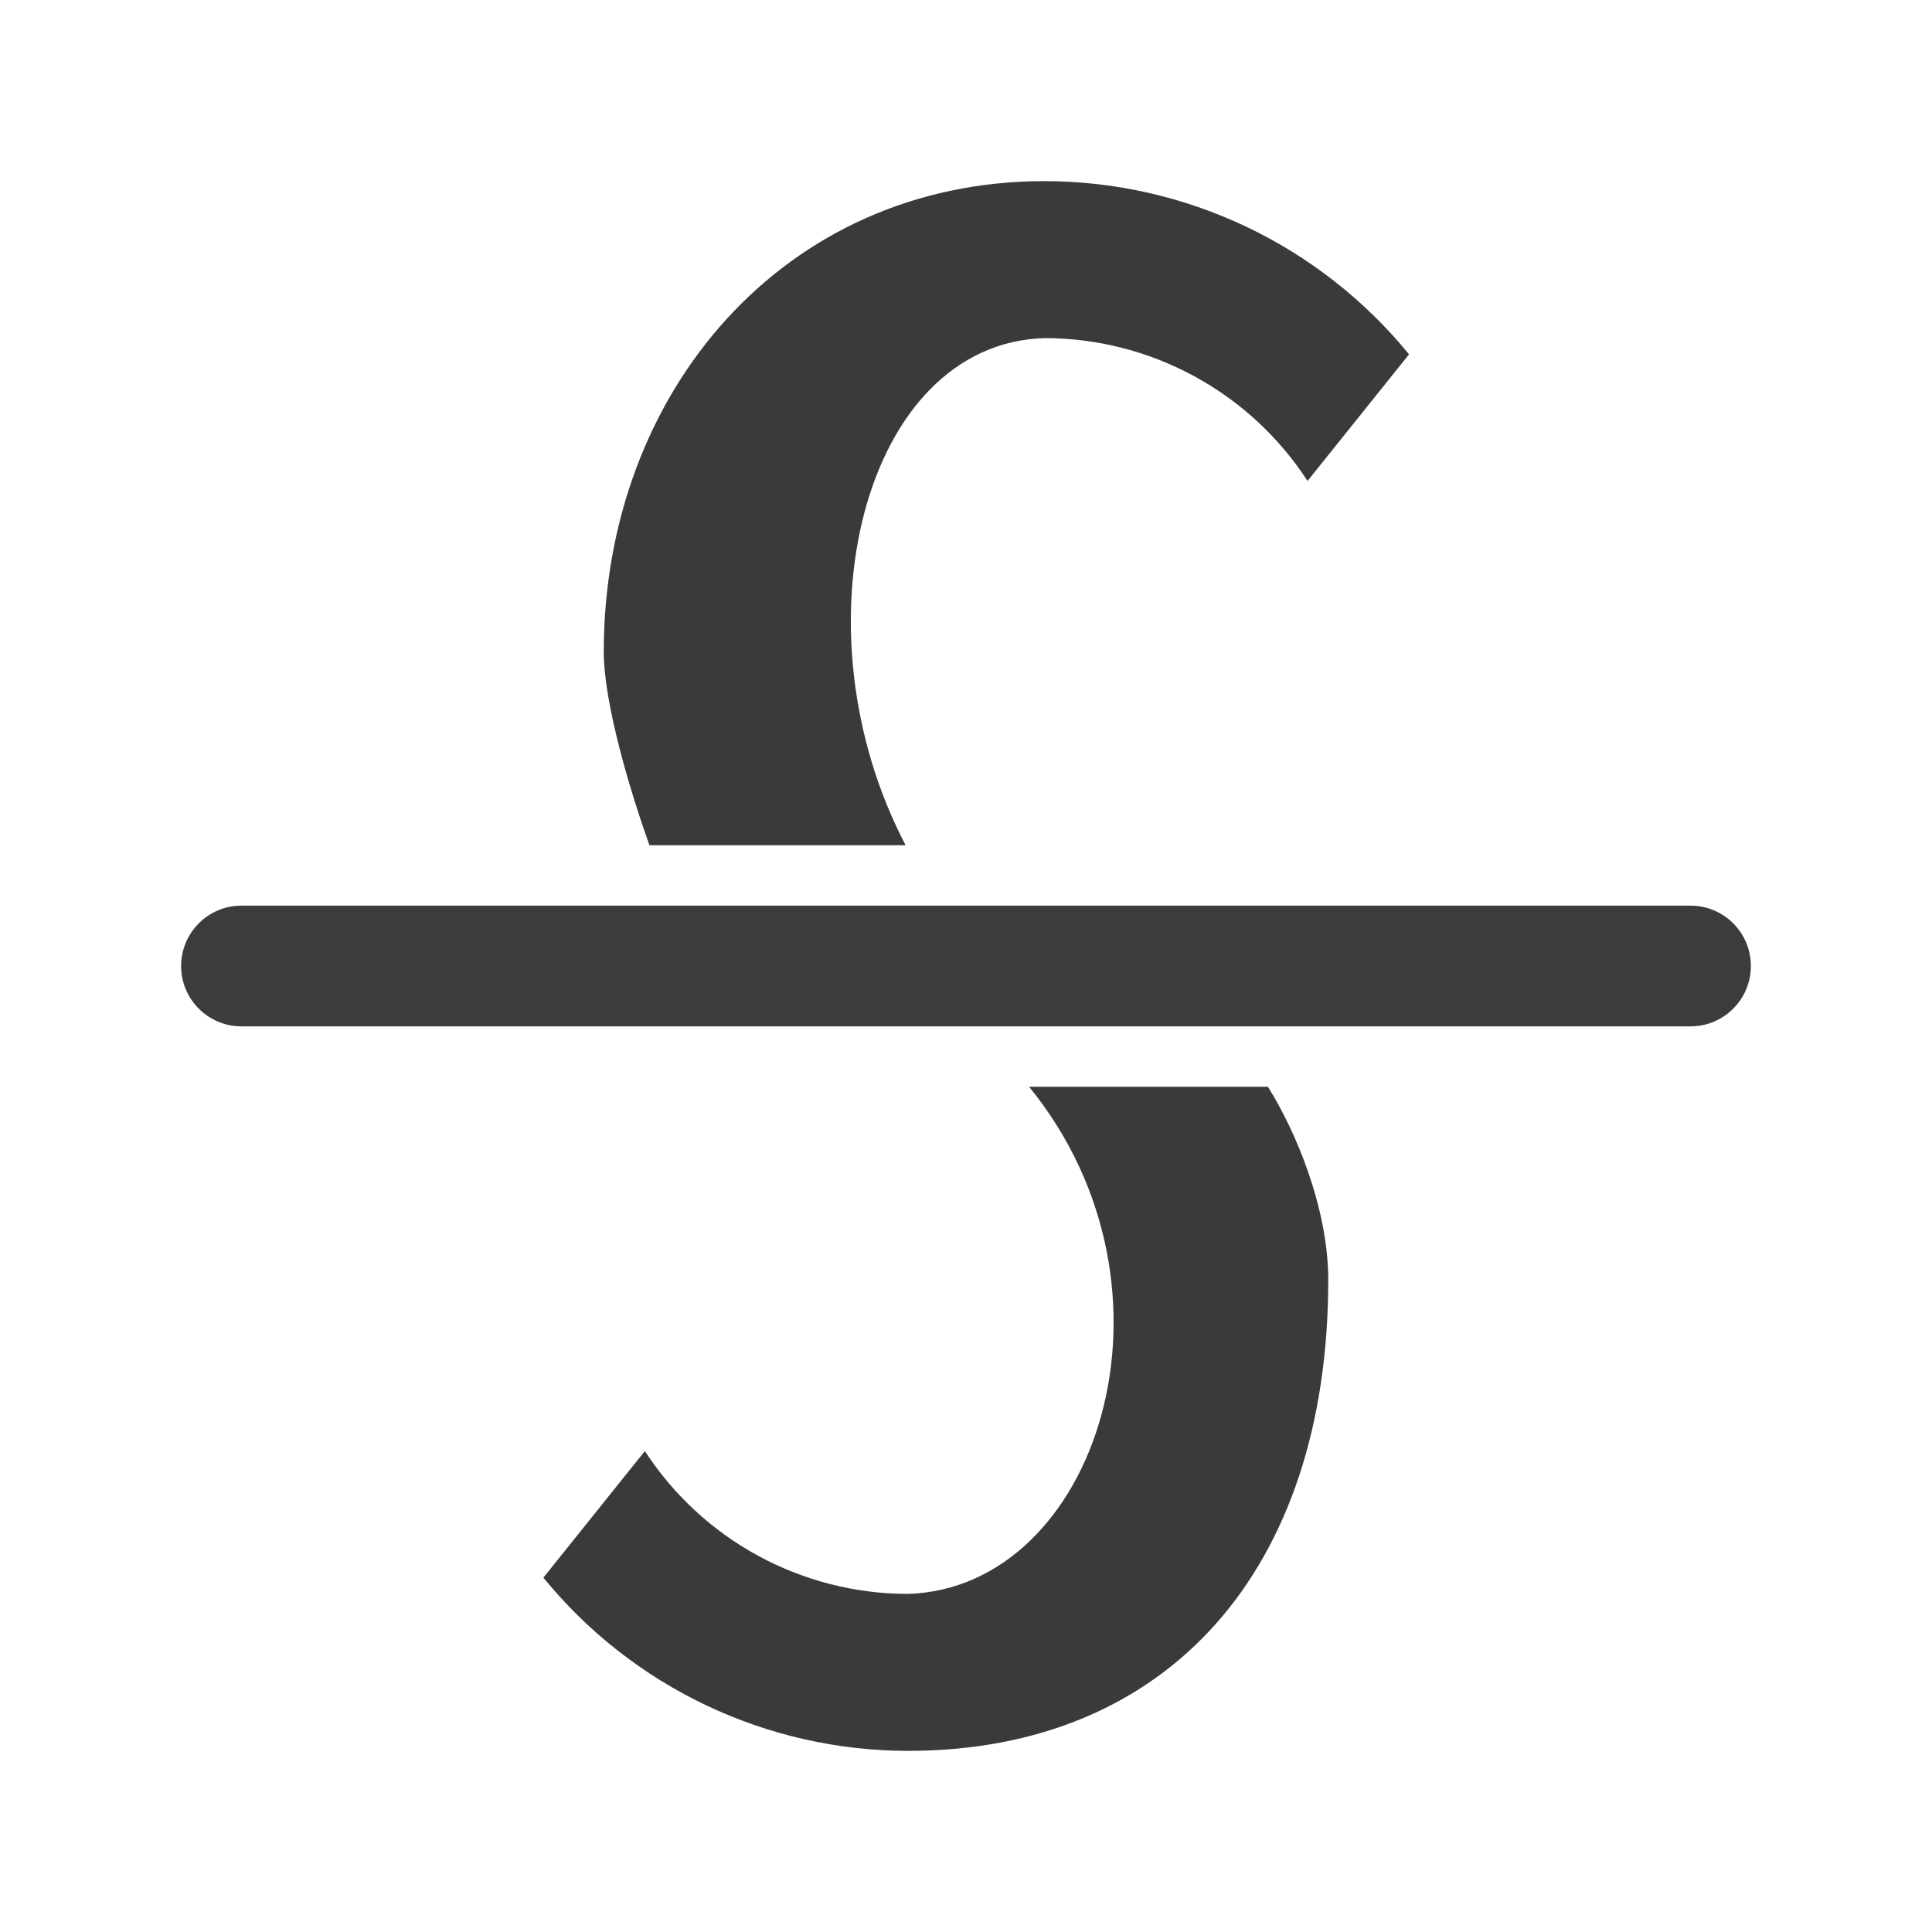
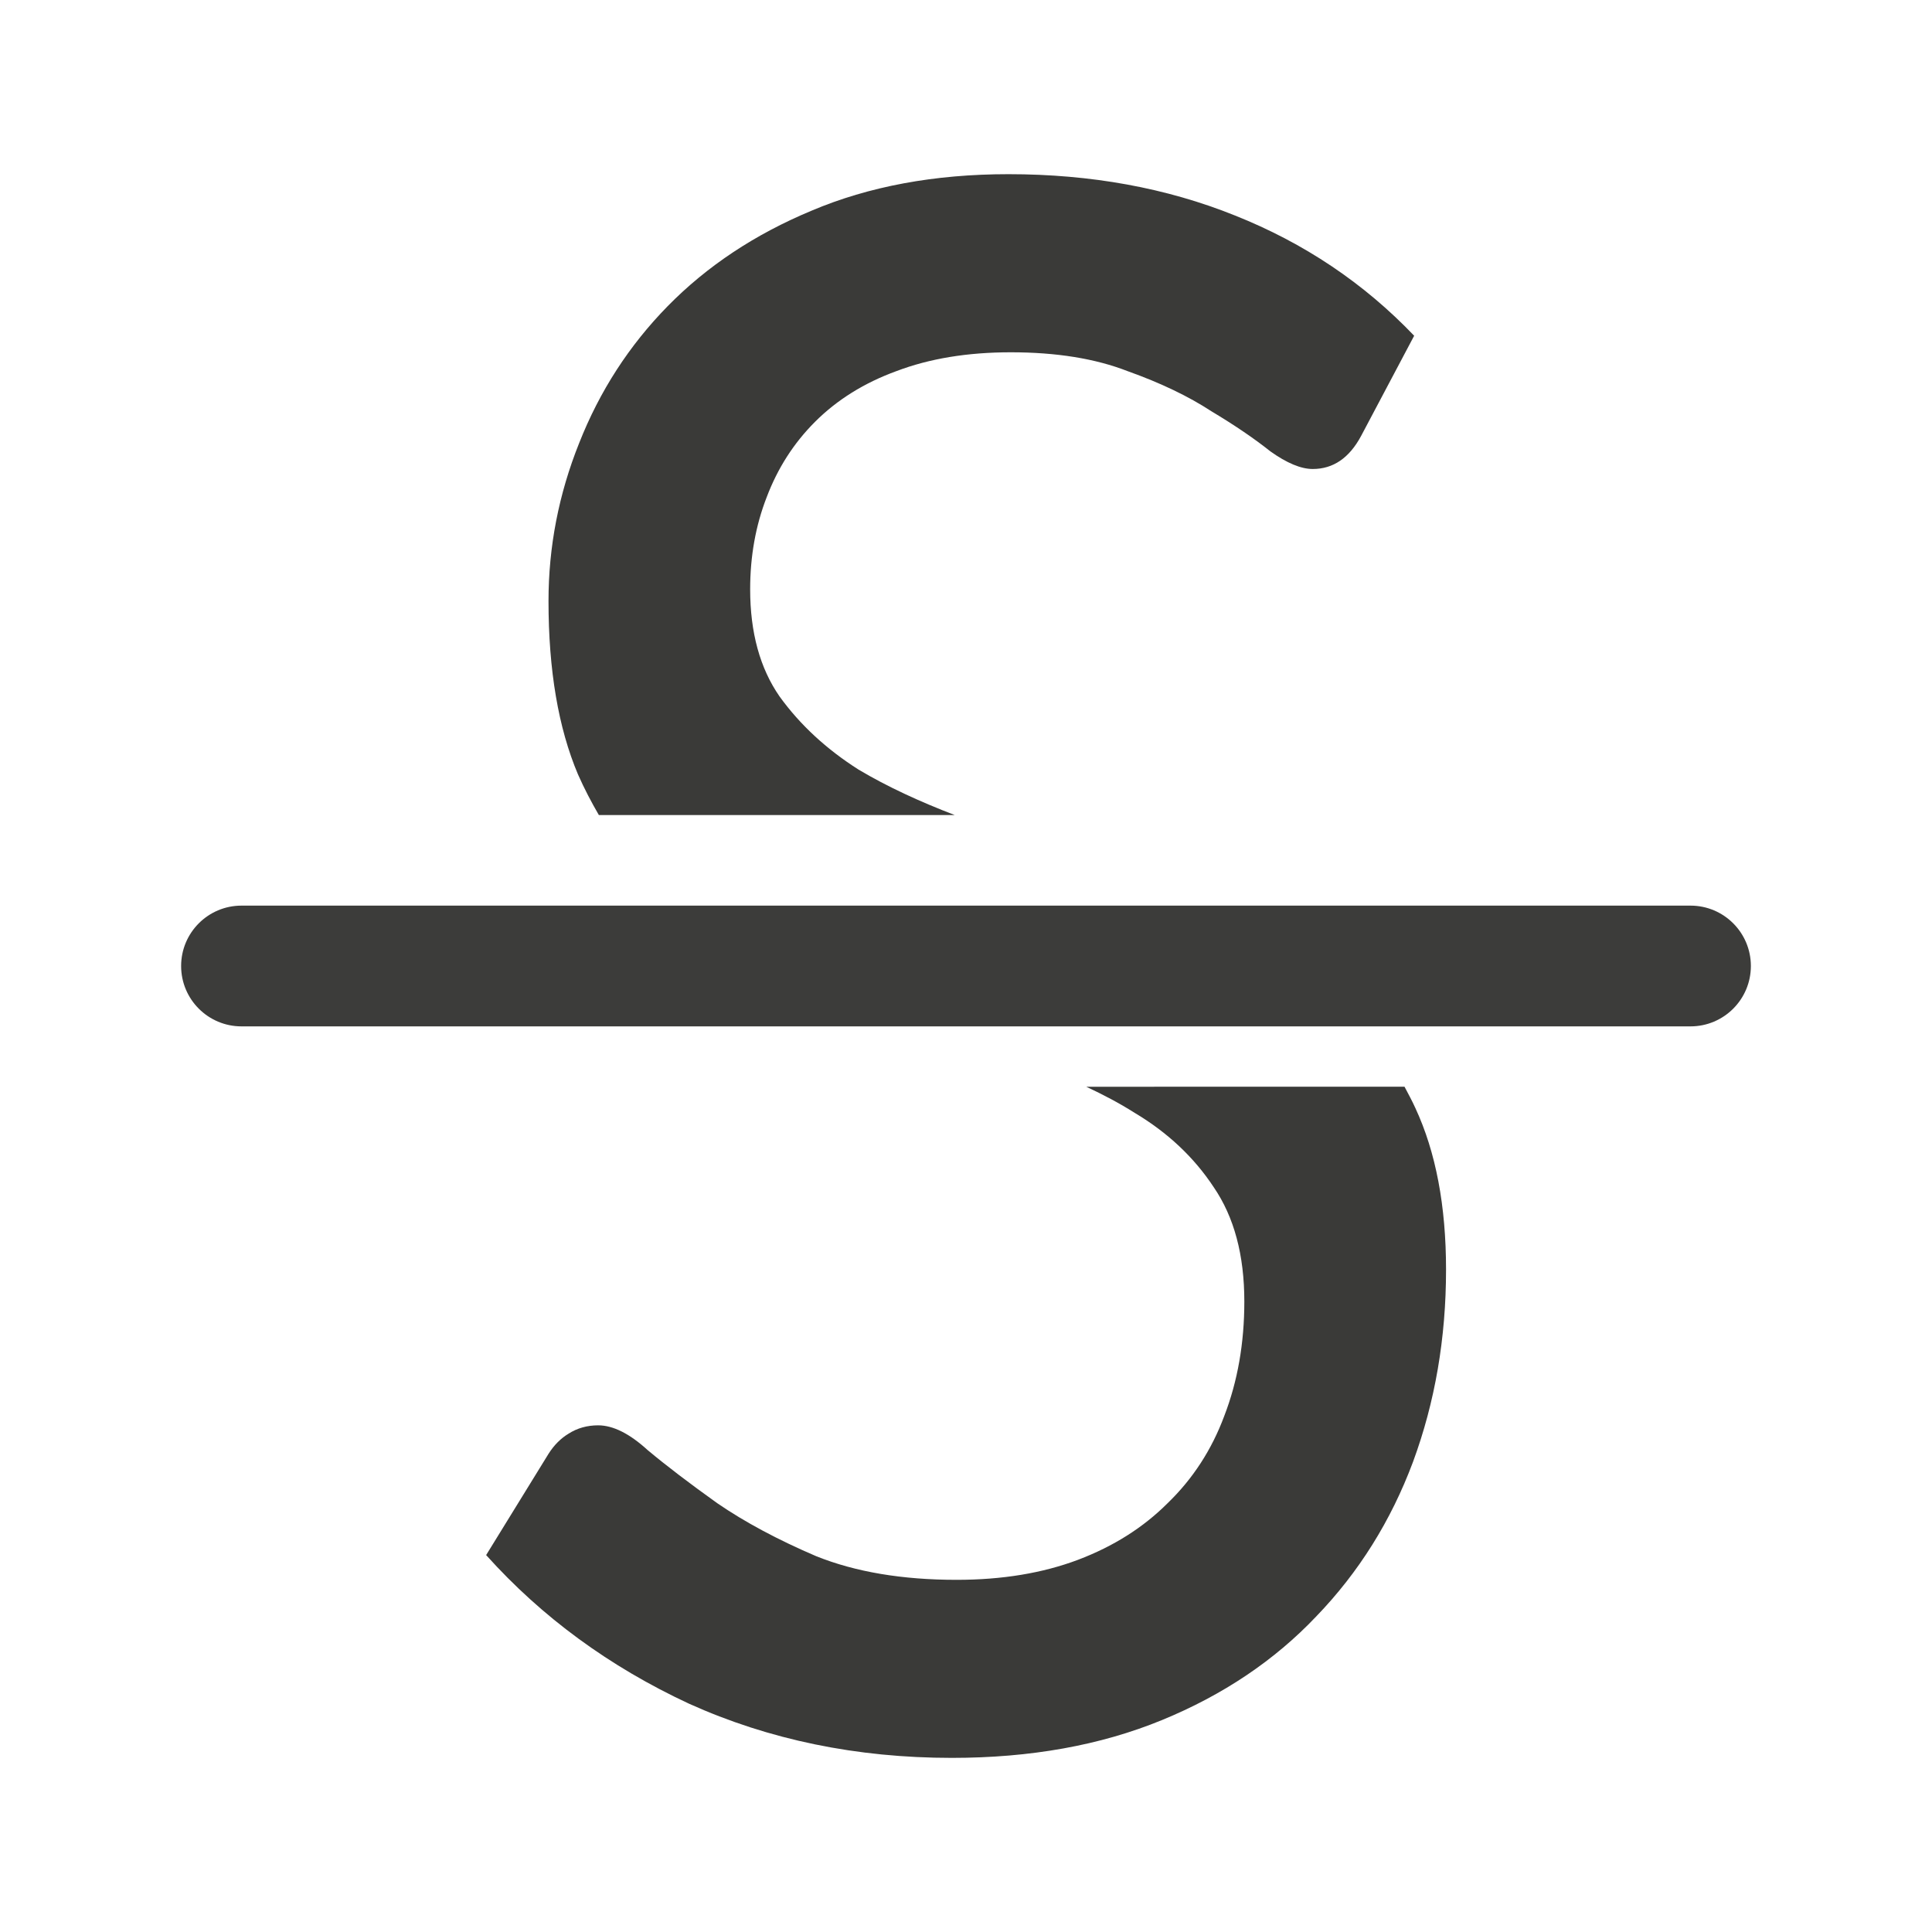
<svg xmlns="http://www.w3.org/2000/svg" viewBox="0 0 32 32">
  <g fill="#3a3a38">
-     <path d="m17.3 3c-4.308 0-7.3 3.492-7.3 7.8.004.886.458 2.366.757 3.2h4.243c-1.88-3.587-.706-8.309 2.3-8.4 1.759.001 3.398.891 4.357 2.366l1.681-2.097c-1.48-1.814-3.697-2.867-6.038-2.869z" />
-     <path d="m15.038 29c4.308-0 6.962-3 6.962-7.8 0-1.2-.548-2.484-1-3.2h-3.955c2.74 3.362 1.13 8.305-2.007 8.4-1.759-.001-3.398-.891-4.357-2.366l-1.681 2.097c1.48 1.814 3.697 2.867 6.038 2.869z" />
    <rect height="2" opacity=".99" ry="1" width="26" x="3" y="15" />
+     <path d="m16.703 2.885c-1.224 0-2.311.202-3.262.605-.938.391-1.732.918-2.383 1.582-.638.651-1.126 1.406-1.465 2.266-.339.846-.508 1.719-.508 2.617 0 1.146.163 2.103.488 2.871.105.238.222.46.346.674h5.895c-.581-.223-1.118-.47-1.592-.752-.534-.339-.97-.742-1.309-1.211-.326-.469-.488-1.061-.488-1.777 0-.547.091-1.055.273-1.523.182-.482.449-.898.801-1.25.365-.365.814-.645 1.348-.84.547-.208 1.178-.312 1.895-.312.755 0 1.4.104 1.934.312.547.195 1.009.417 1.387.664.391.234.716.456.977.664.273.195.508.293.703.293.339 0 .605-.182.801-.547l.879-1.66c-.833-.872-1.823-1.536-2.969-1.992-1.133-.456-2.383-.684-3.75-.684zm1.289 15.115c.283.132.552.274.801.432.547.326.983.736 1.309 1.23.339.495.508 1.126.508 1.895 0 .69-.111 1.322-.332 1.895-.208.56-.521 1.042-.938 1.445-.404.404-.898.716-1.484.938-.586.221-1.257.332-2.012.332-.898 0-1.673-.13-2.324-.391-.638-.273-1.185-.566-1.641-.879-.456-.326-.84-.618-1.152-.879-.299-.273-.573-.41-.82-.41-.182 0-.345.046-.488.137-.13.078-.241.189-.332.332l-1.035 1.68c.924 1.029 2.044 1.849 3.359 2.461 1.328.599 2.78.898 4.355.898 1.302 0 2.461-.208 3.477-.625 1.016-.417 1.868-.99 2.559-1.719.703-.729 1.237-1.582 1.602-2.559.365-.99.547-2.051.547-3.184 0-1.055-.169-1.947-.508-2.676-.055-.123-.119-.237-.18-.354z" fill="#3a3a38" />
  </g>
</svg>
